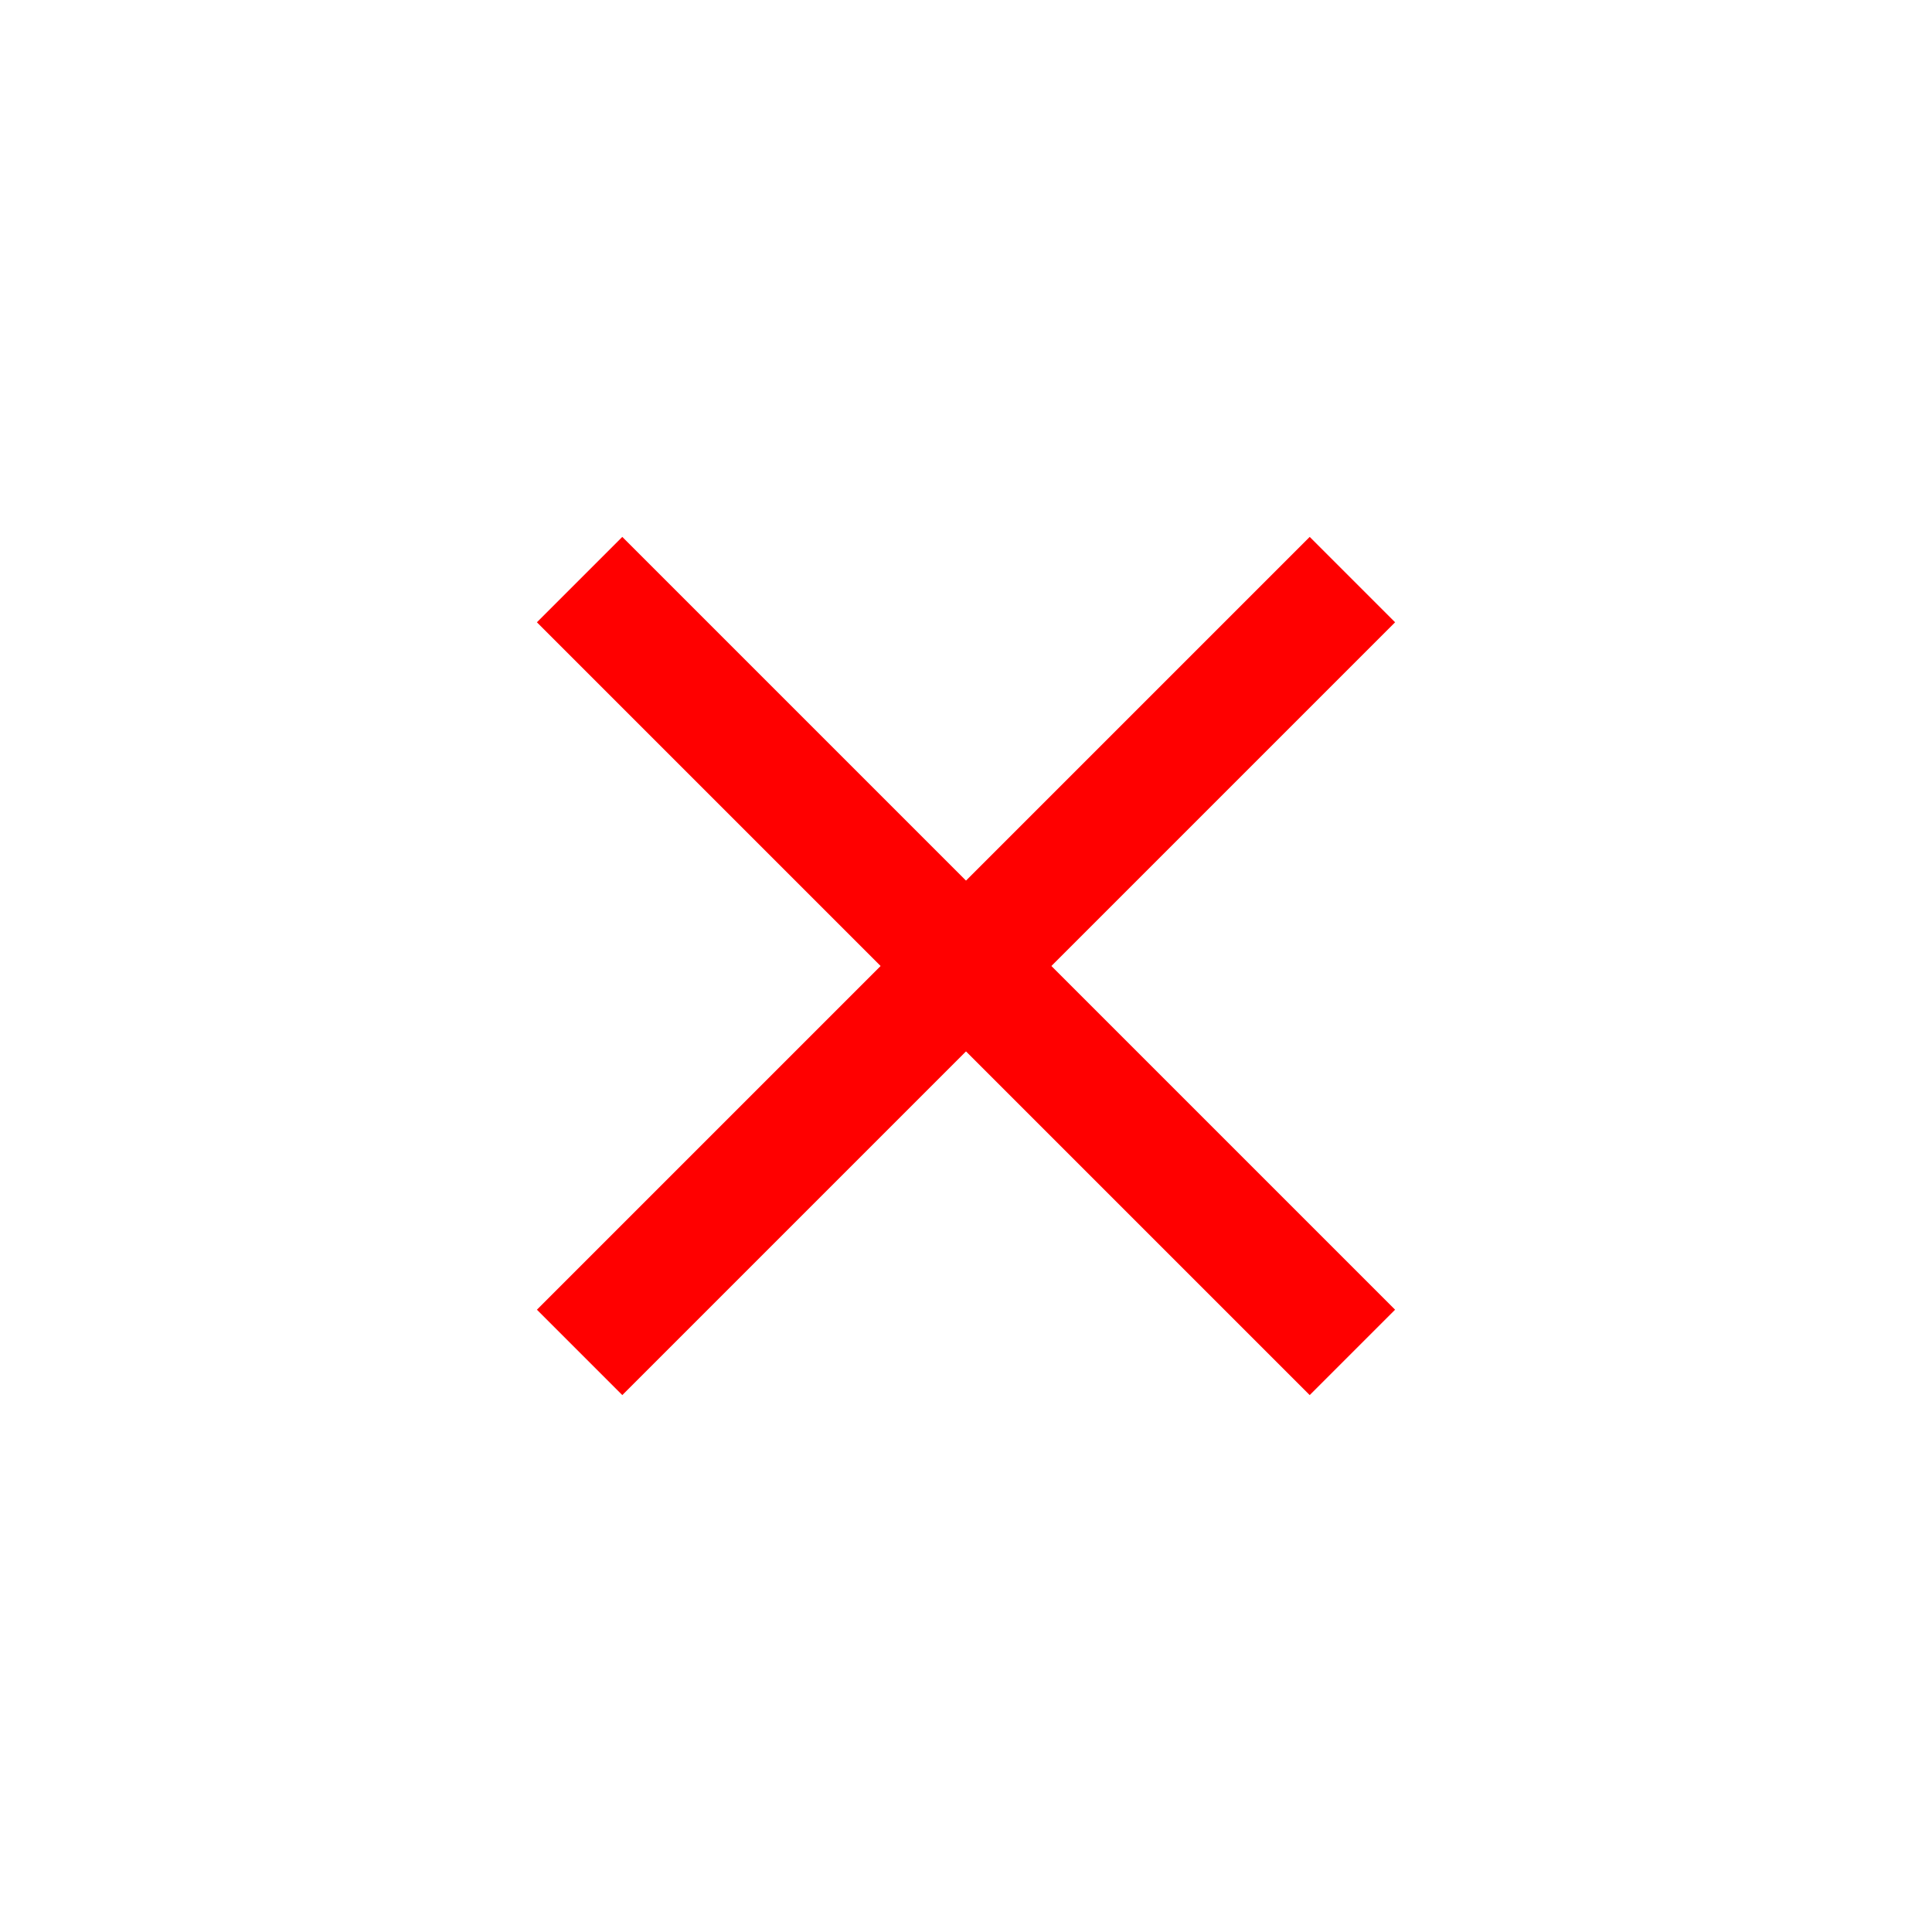
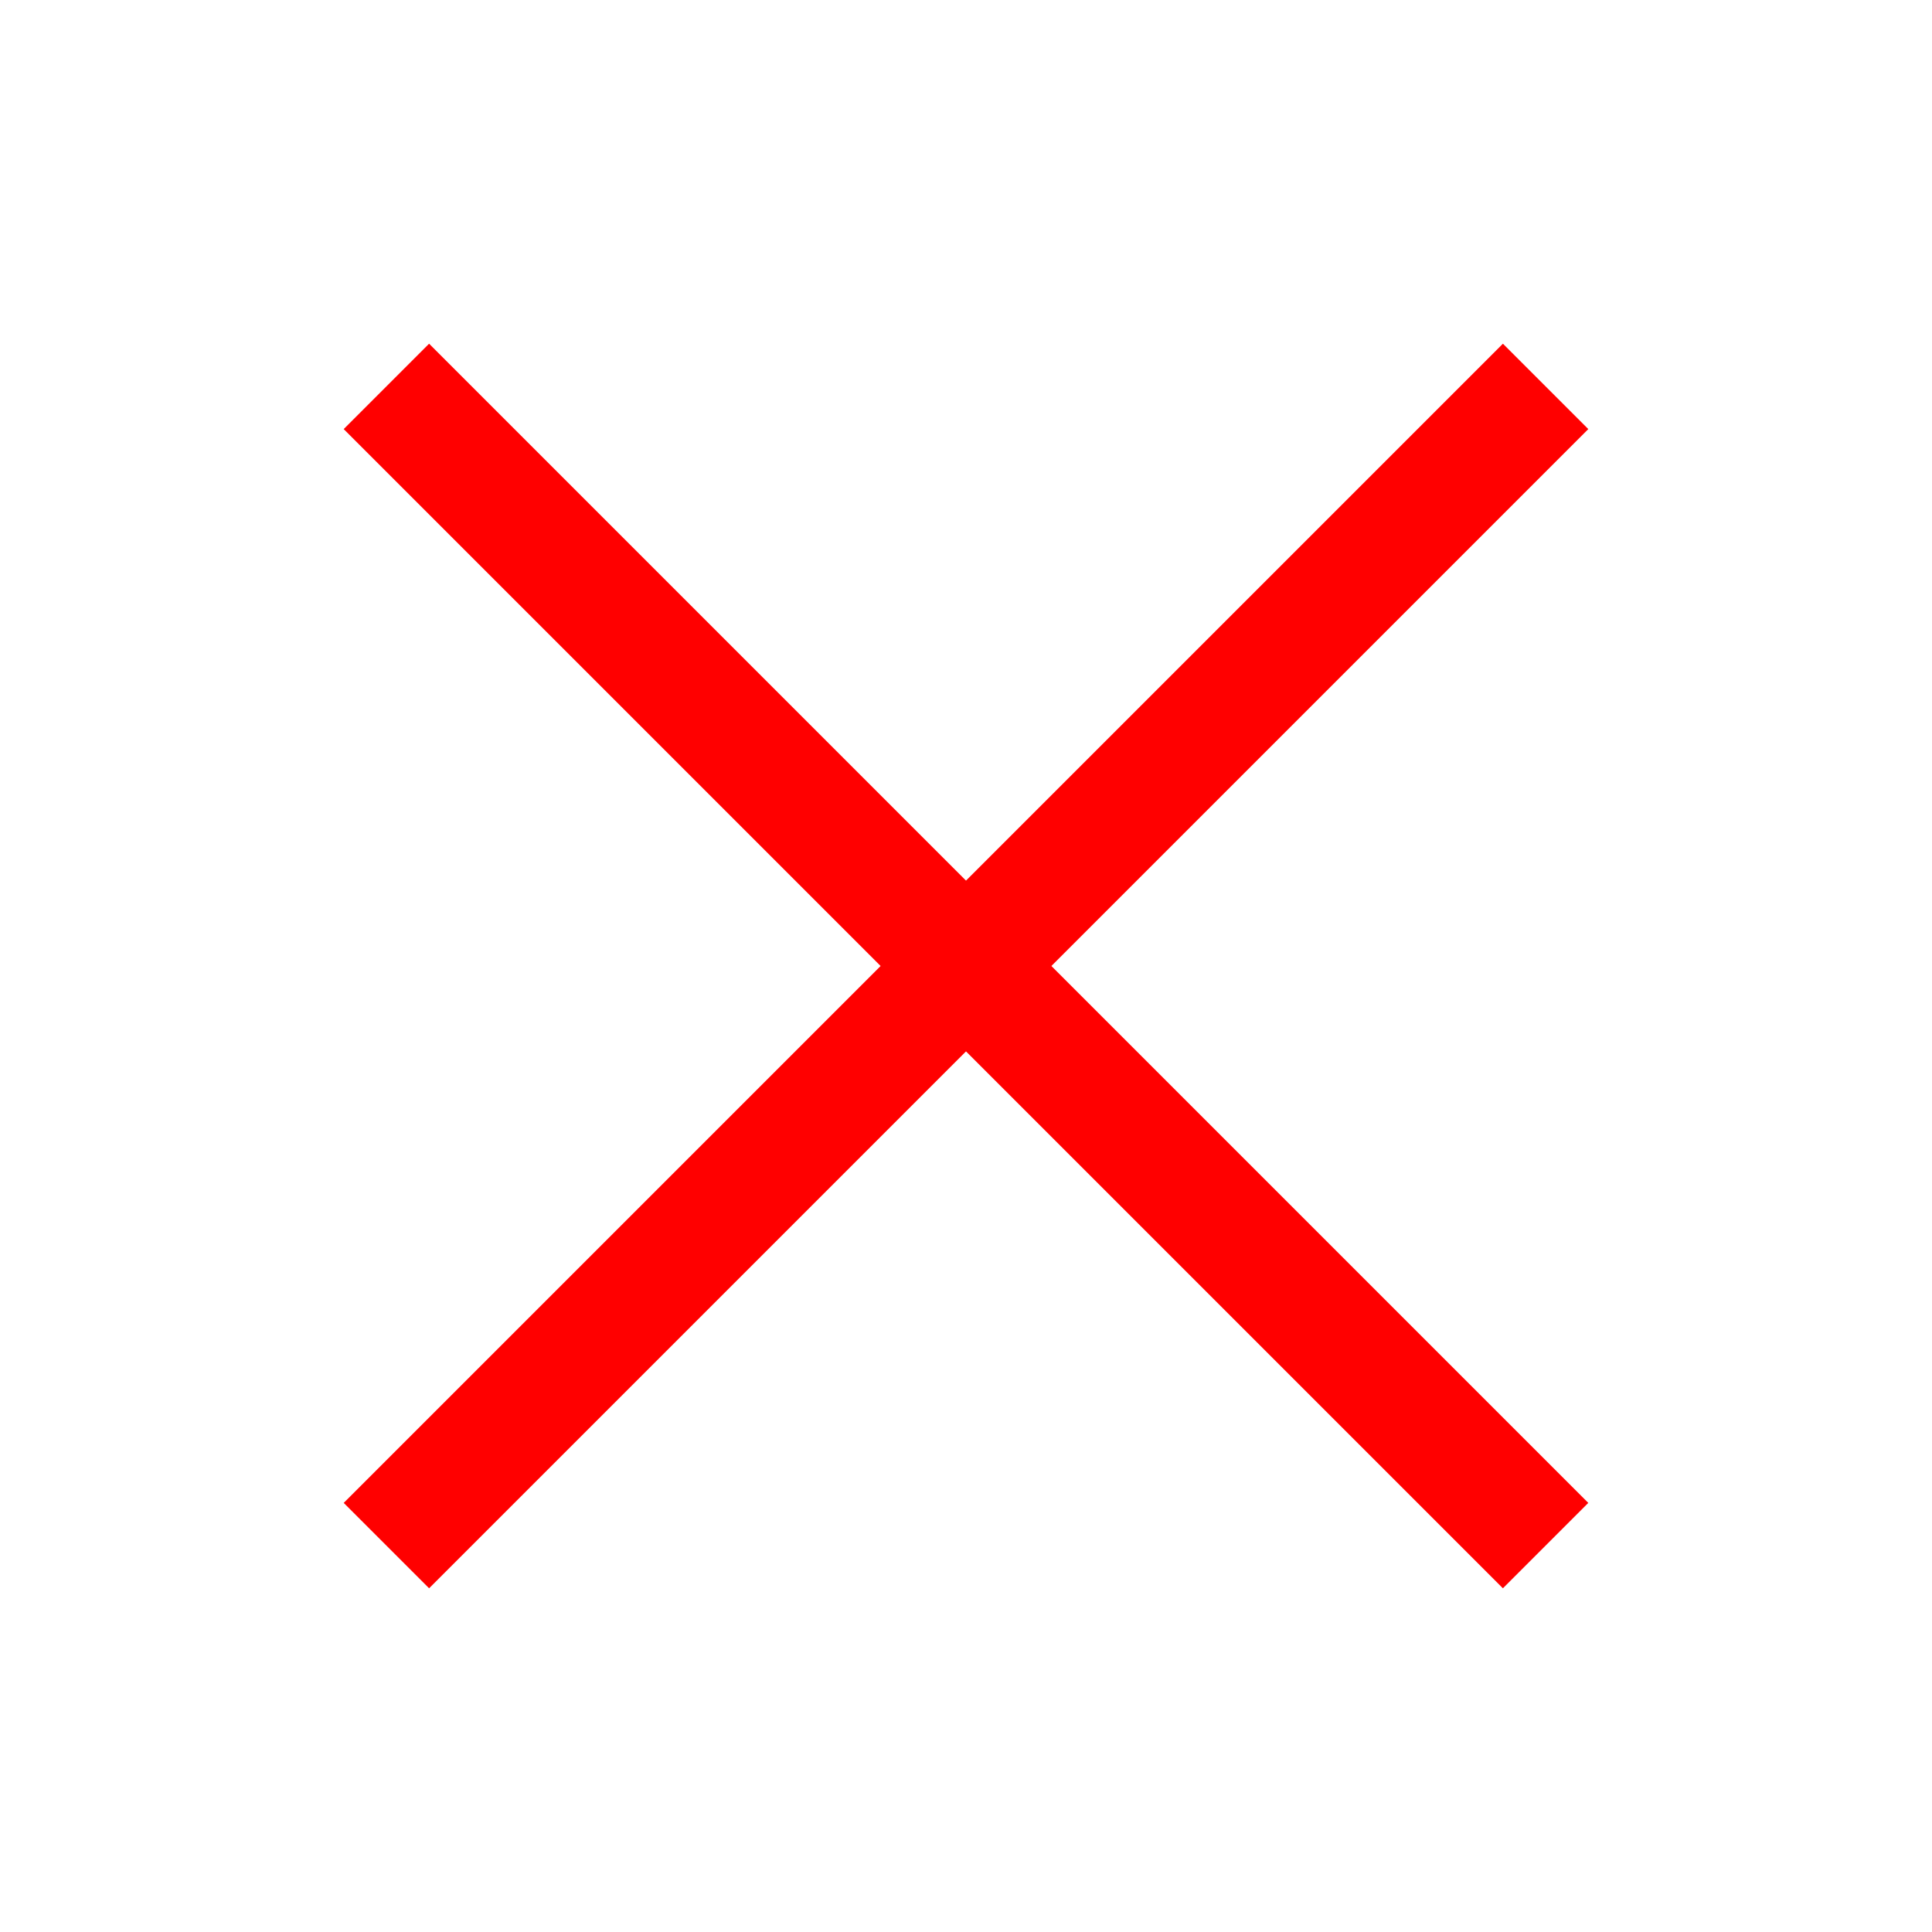
<svg xmlns="http://www.w3.org/2000/svg" class="svg-icon svg-xpm x" viewBox="0 0 20 20">
  <g stroke-width="1.25" fill="none" stroke="#ff0000">
-     <line x1="6" x2="14" y1="6" y2="14" />
-     <line x1="14" x2="6" y1="6" y2="14" />
+     <line x1="4" x2="16" y1="4" y2="16" />
+     <line x1="16" x2="4" y1="4" y2="16" />
  </g>
</svg>
